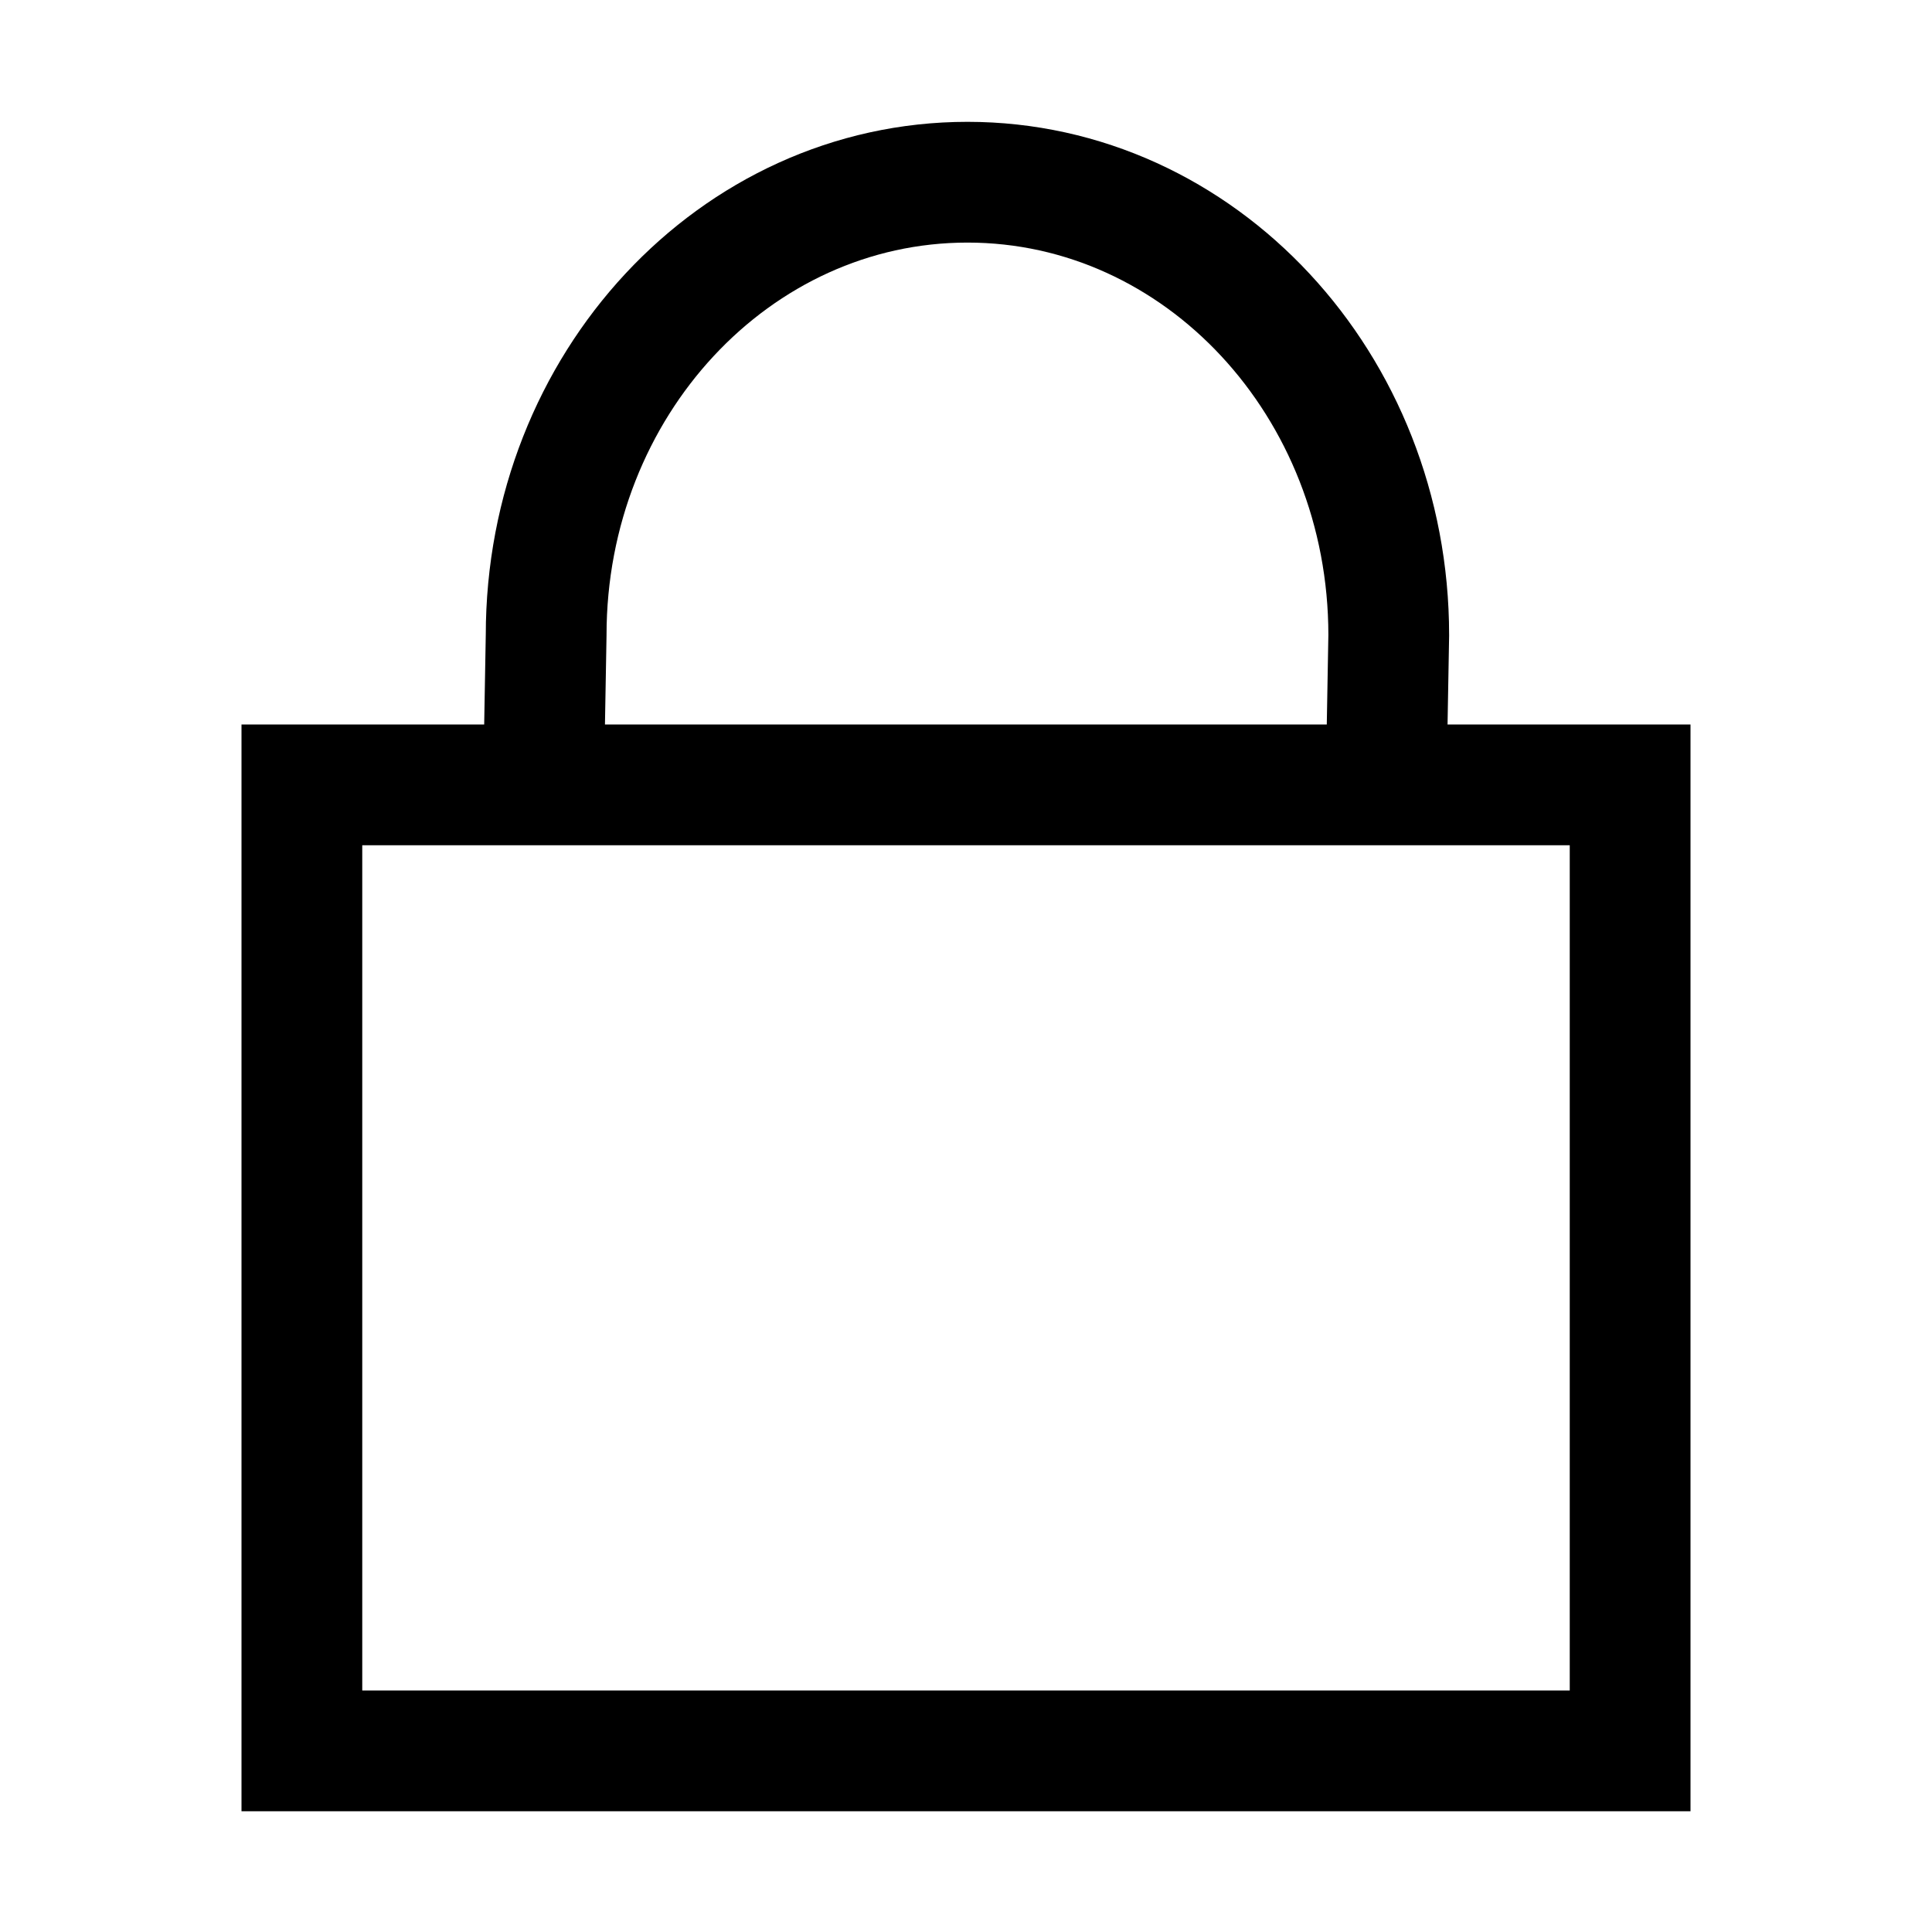
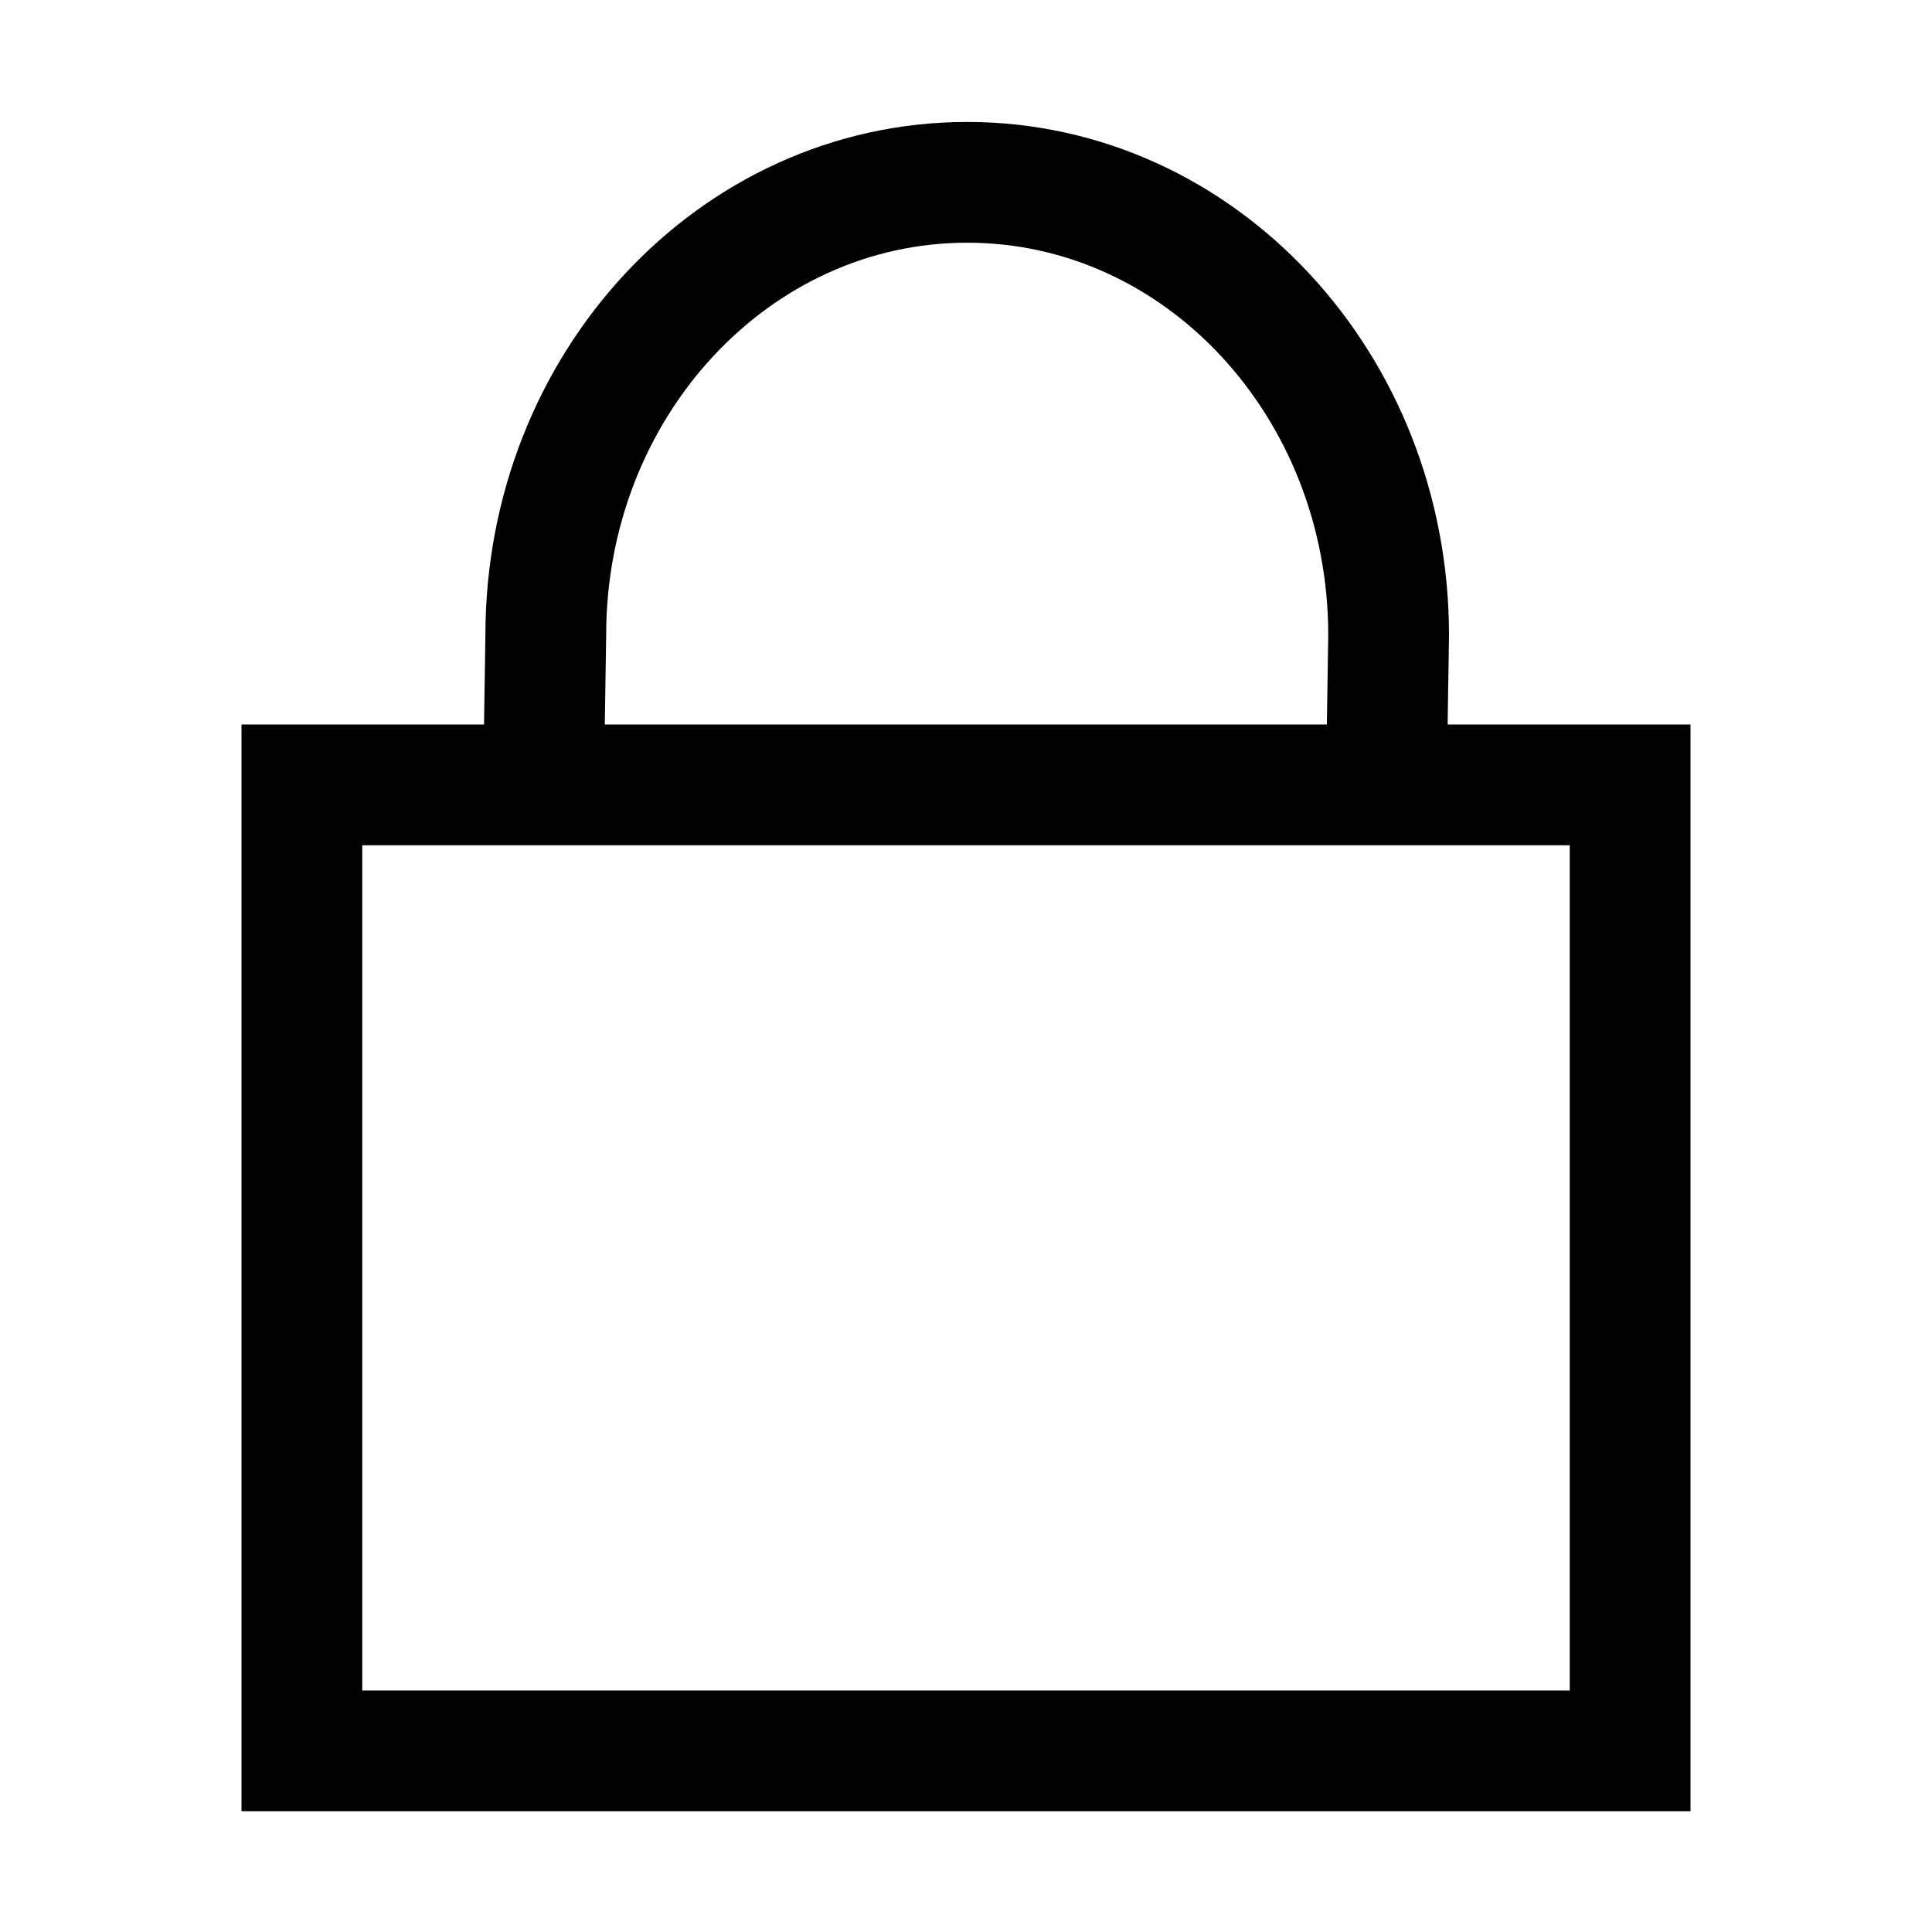
<svg xmlns="http://www.w3.org/2000/svg" height="16" width="16" version="1.1" viewBox="0 0 16 16">
-   <g transform="translate(-227.17 -528.15)" stroke="#000" fill="none">
-     <rect height="8" width="11" y="534.65" x="229.67" />
-     <path d="m231.67 534.71.023-1.3c0-2.072 1.562-3.751 3.489-3.751 1.927 0 3.489 1.679 3.489 3.751l-.023 1.3" />
+   <g stroke="#000" fill="none">
+     <rect height="8" width="11" y="6.5" x="2.5" />
+     <path d="M4.5 6.56 4.52 5.26C4.52 3.19 6.08 1.51 8.01 1.51 9.94 1.51 11.50 3.19 11.50 5.26L11.48 6.56" />
  </g>
</svg>
